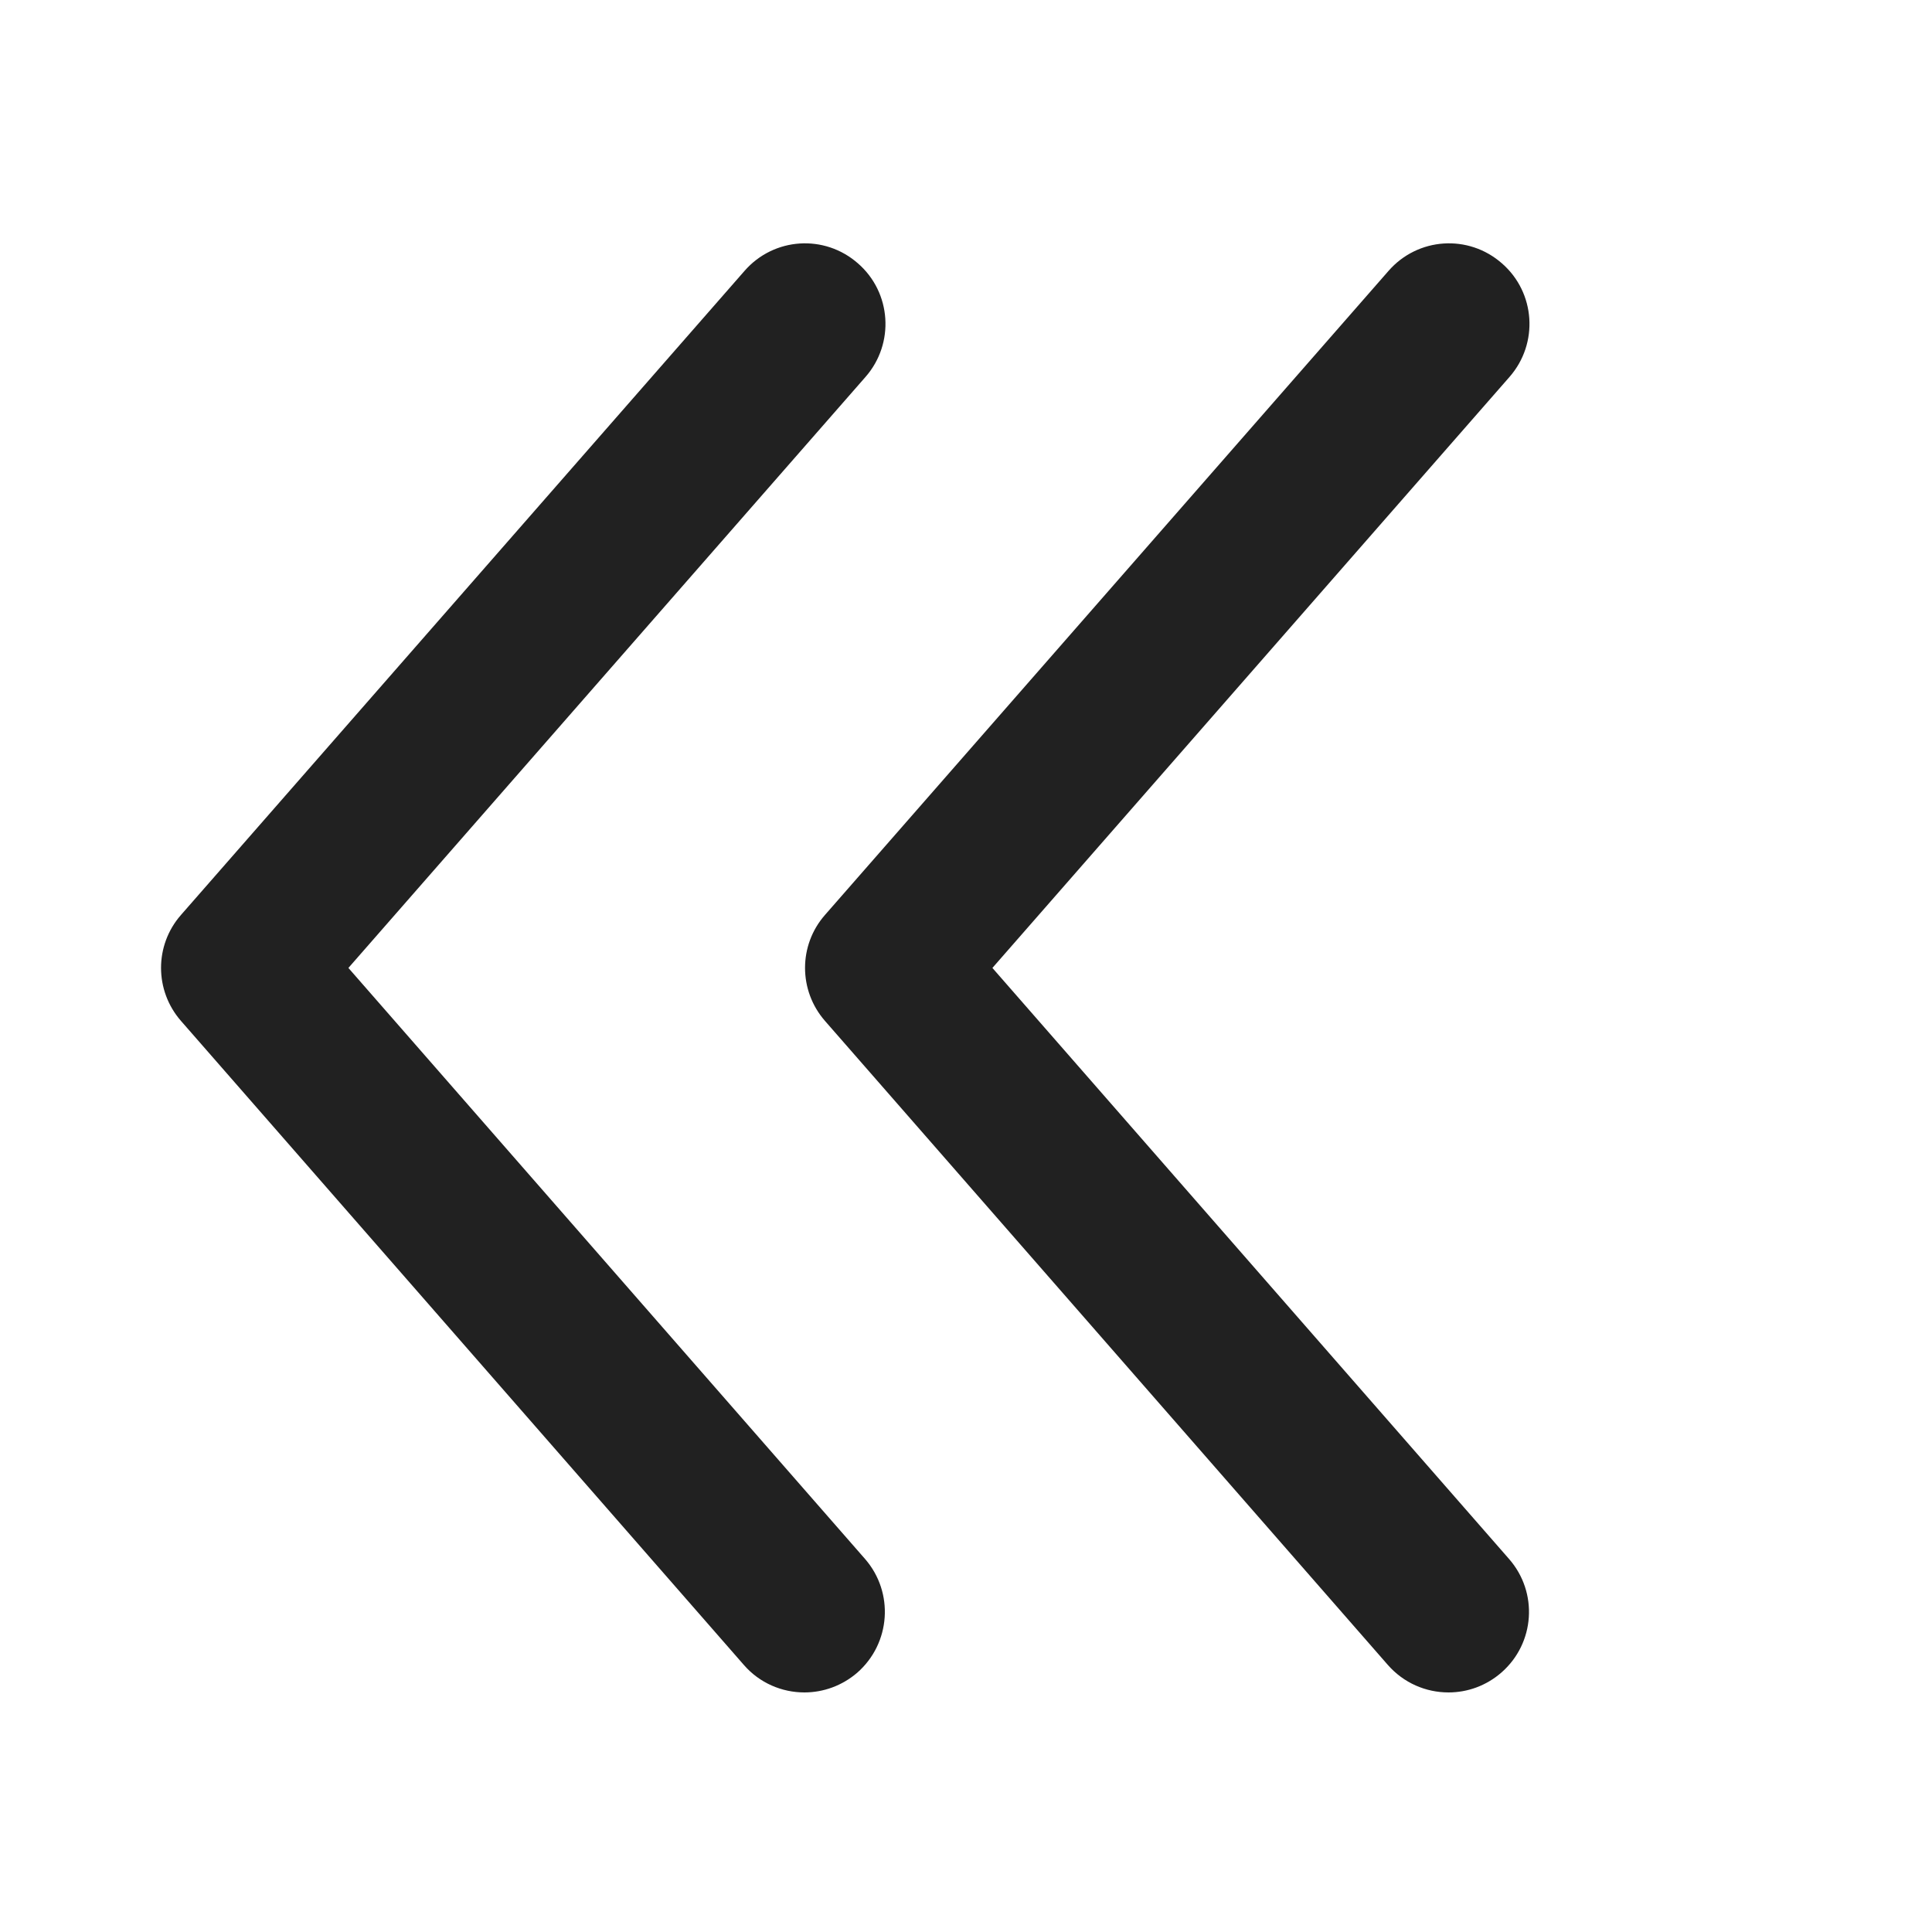
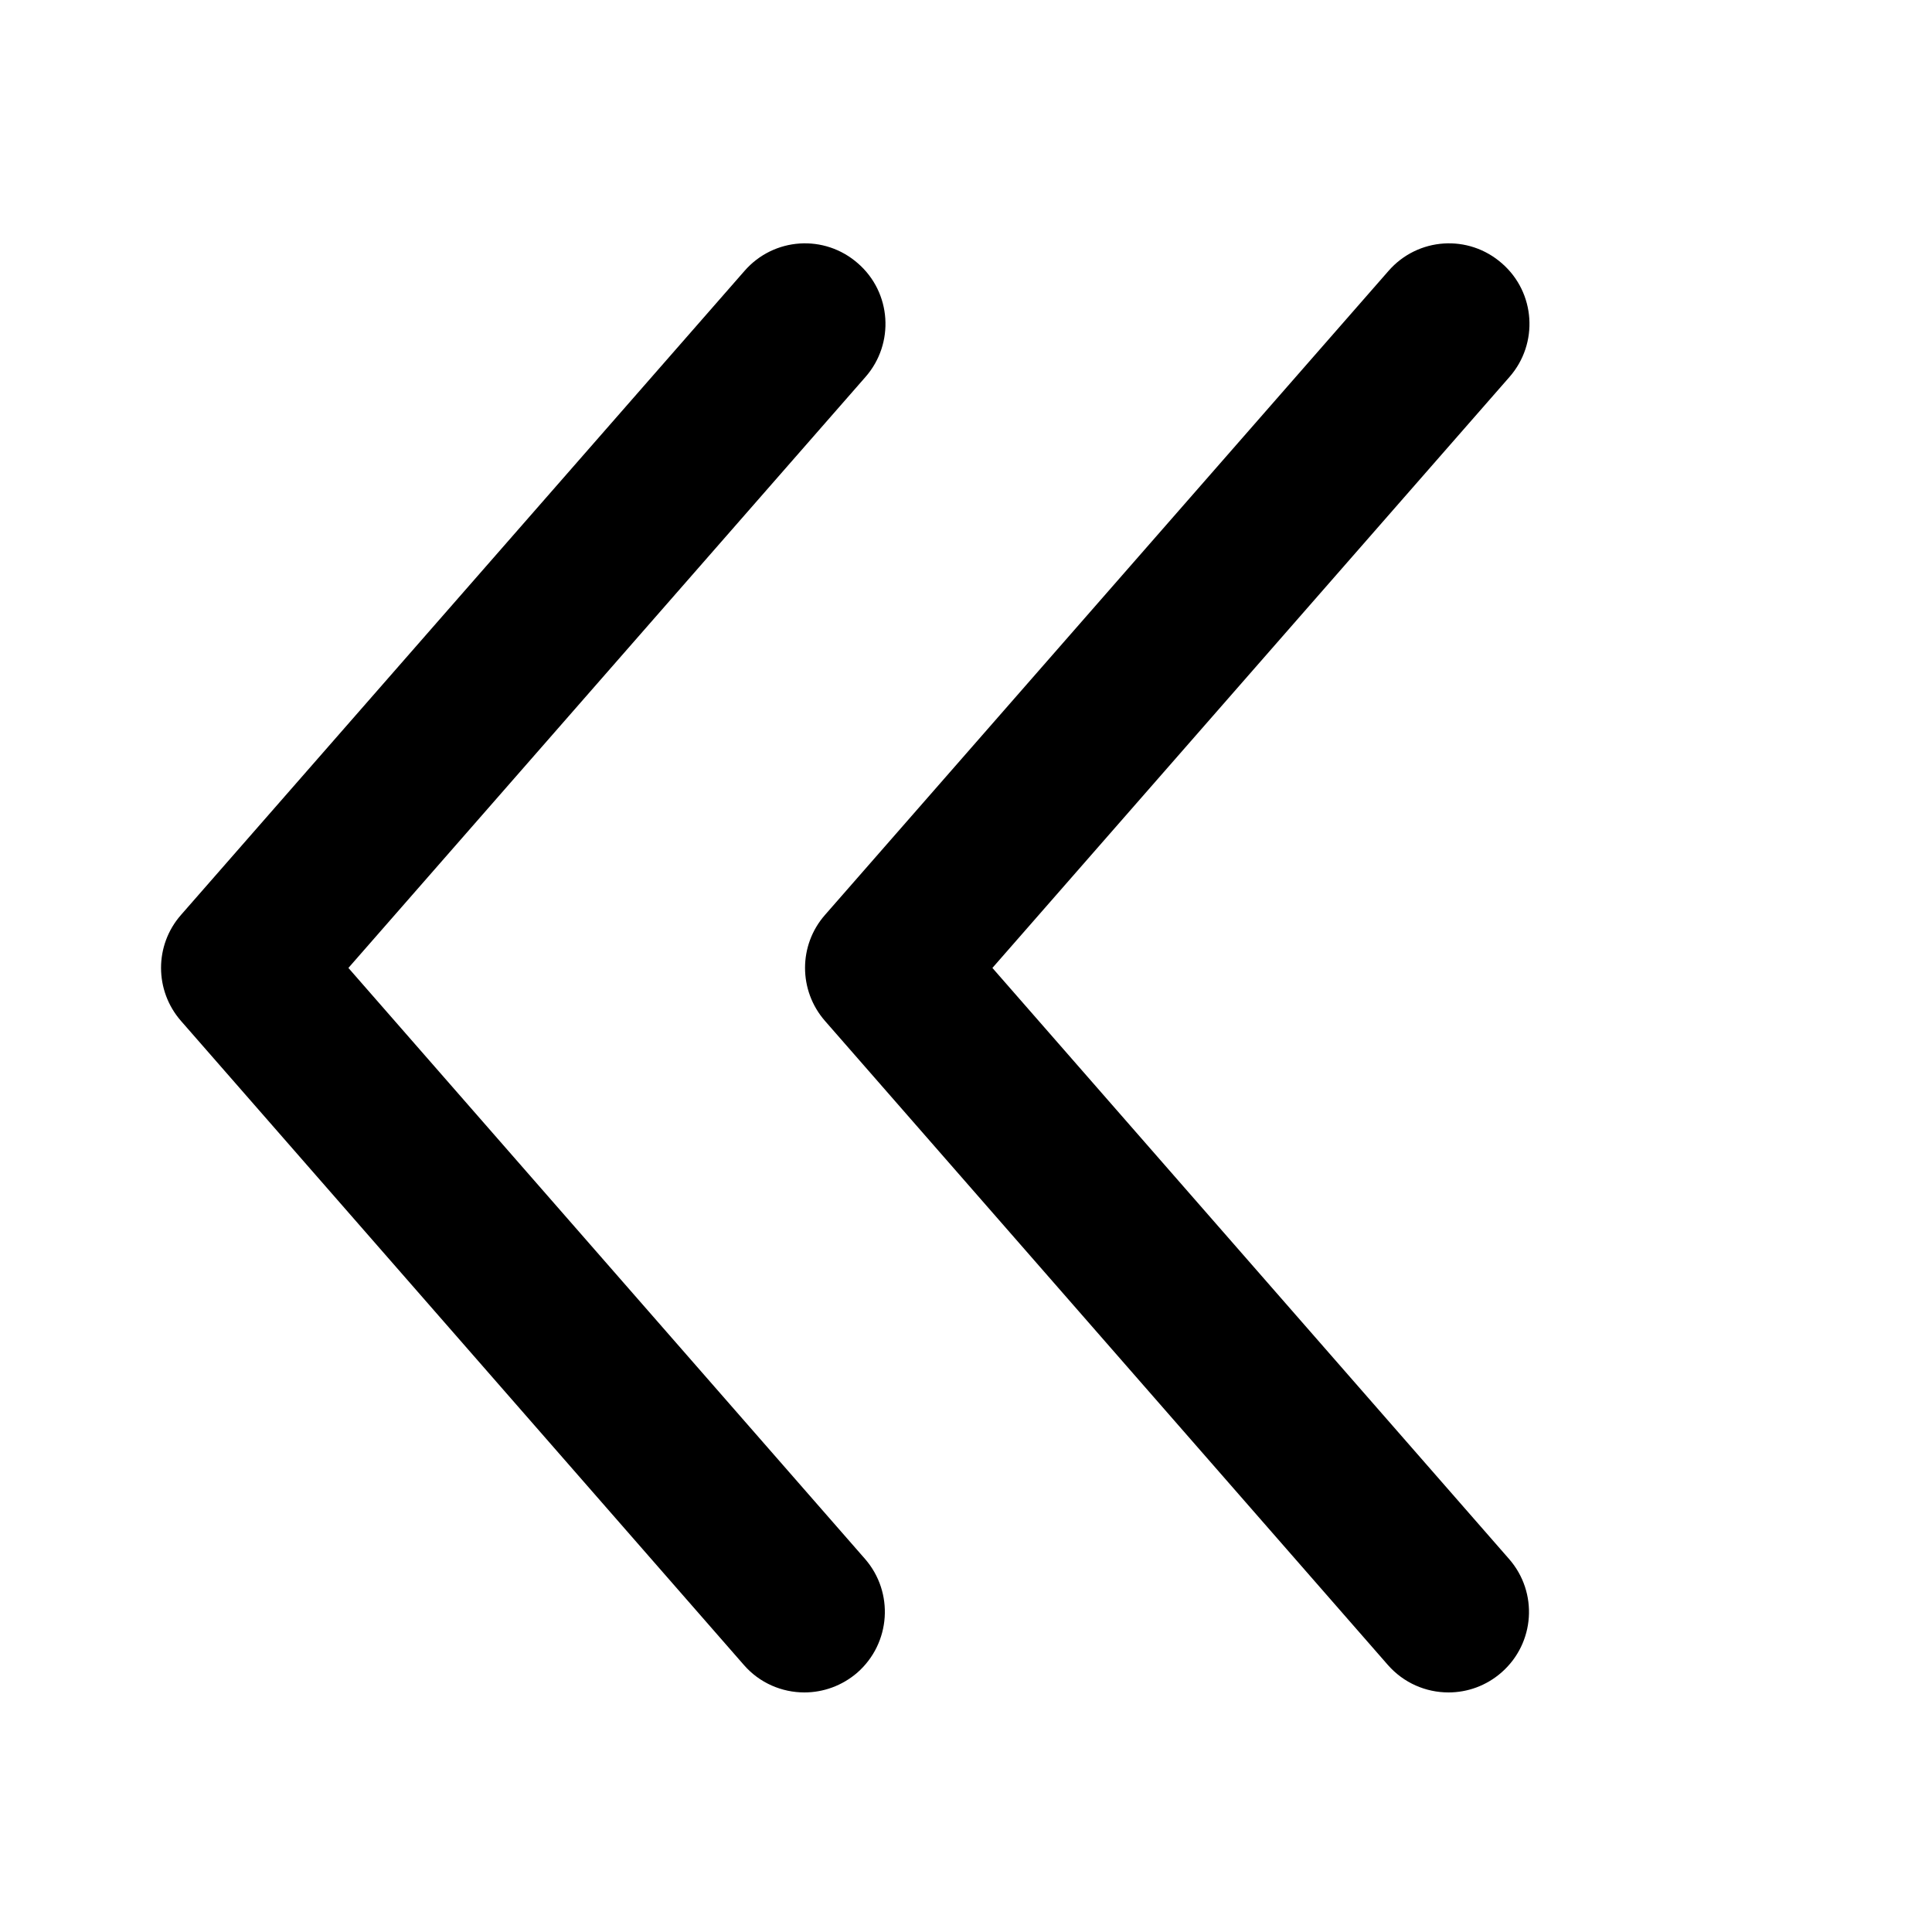
- <svg xmlns="http://www.w3.org/2000/svg" width="12" height="12" viewBox="0 0 12 12" fill="none">
-   <path d="M2.164 6.012L5.376 2.341C5.558 2.133 5.537 1.817 5.329 1.636C5.121 1.453 4.806 1.474 4.624 1.683L1.124 5.683C0.959 5.871 0.959 6.152 1.124 6.341L4.62 10.341C4.718 10.454 4.857 10.512 4.996 10.512C5.113 10.512 5.23 10.471 5.325 10.389C5.533 10.206 5.554 9.891 5.373 9.683L2.164 6.012ZM6.164 6.012L9.376 2.341C9.558 2.133 9.537 1.817 9.329 1.636C9.121 1.453 8.806 1.474 8.624 1.683L5.124 5.683C4.959 5.871 4.959 6.152 5.124 6.341L8.62 10.341C8.719 10.454 8.857 10.512 8.997 10.512C9.114 10.512 9.231 10.471 9.326 10.388C9.534 10.206 9.555 9.891 9.373 9.683L6.164 6.012Z" fill="#212121" />
+ <svg xmlns="http://www.w3.org/2000/svg" width="12" height="12" viewBox="0 0 12 12">
+   <path d="M2.164 6.012L5.376 2.341C5.558 2.133 5.537 1.817 5.329 1.636C5.121 1.453 4.806 1.474 4.624 1.683L1.124 5.683C0.959 5.871 0.959 6.152 1.124 6.341L4.62 10.341C4.718 10.454 4.857 10.512 4.996 10.512C5.113 10.512 5.23 10.471 5.325 10.389C5.533 10.206 5.554 9.891 5.373 9.683L2.164 6.012ZM6.164 6.012L9.376 2.341C9.558 2.133 9.537 1.817 9.329 1.636C9.121 1.453 8.806 1.474 8.624 1.683L5.124 5.683C4.959 5.871 4.959 6.152 5.124 6.341L8.62 10.341C8.719 10.454 8.857 10.512 8.997 10.512C9.114 10.512 9.231 10.471 9.326 10.388C9.534 10.206 9.555 9.891 9.373 9.683L6.164 6.012Z" />
</svg>
